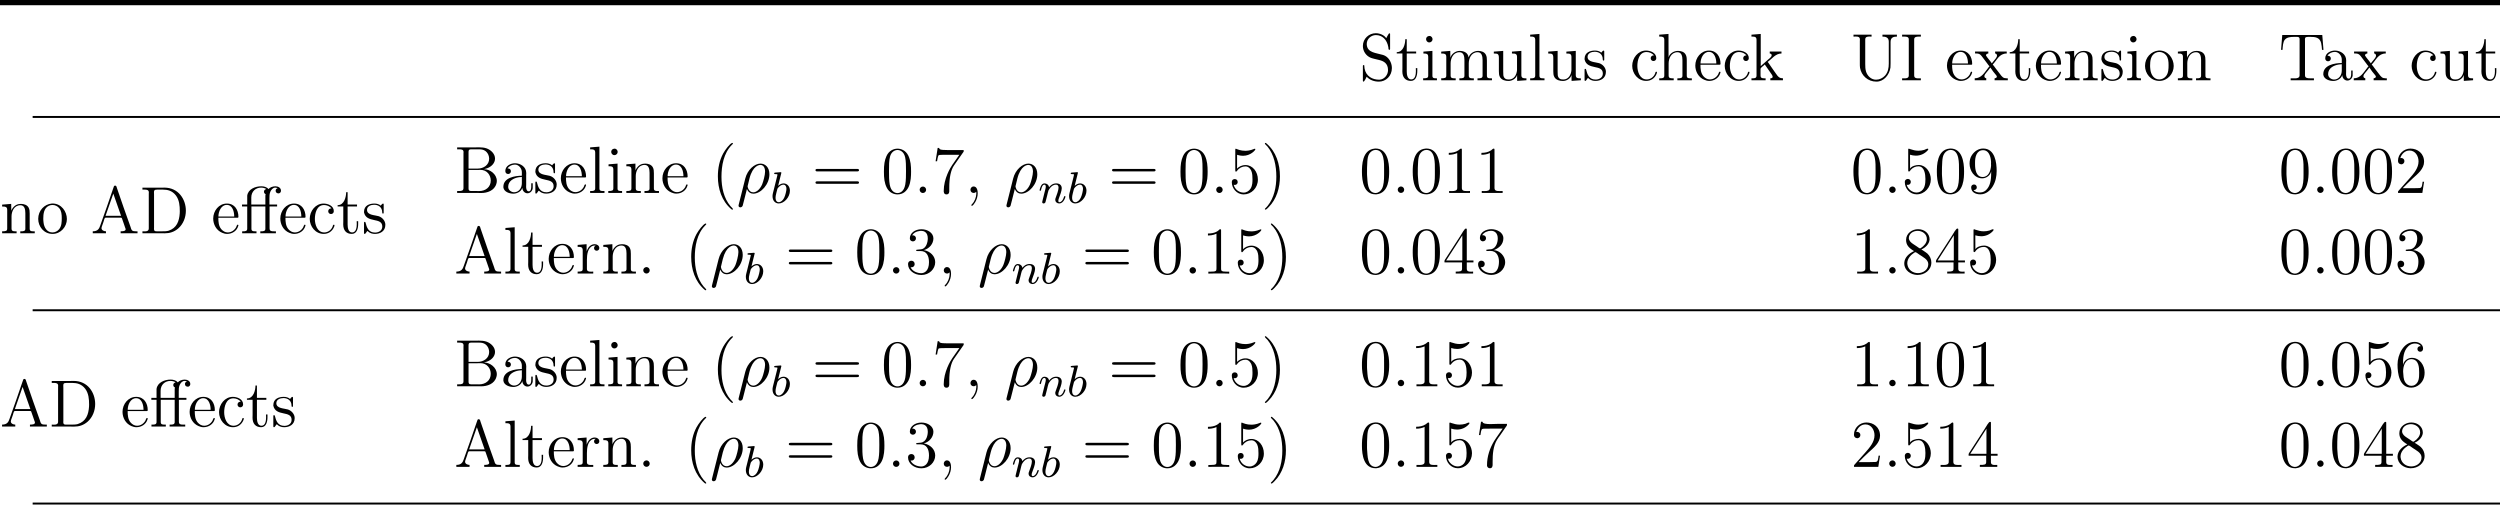
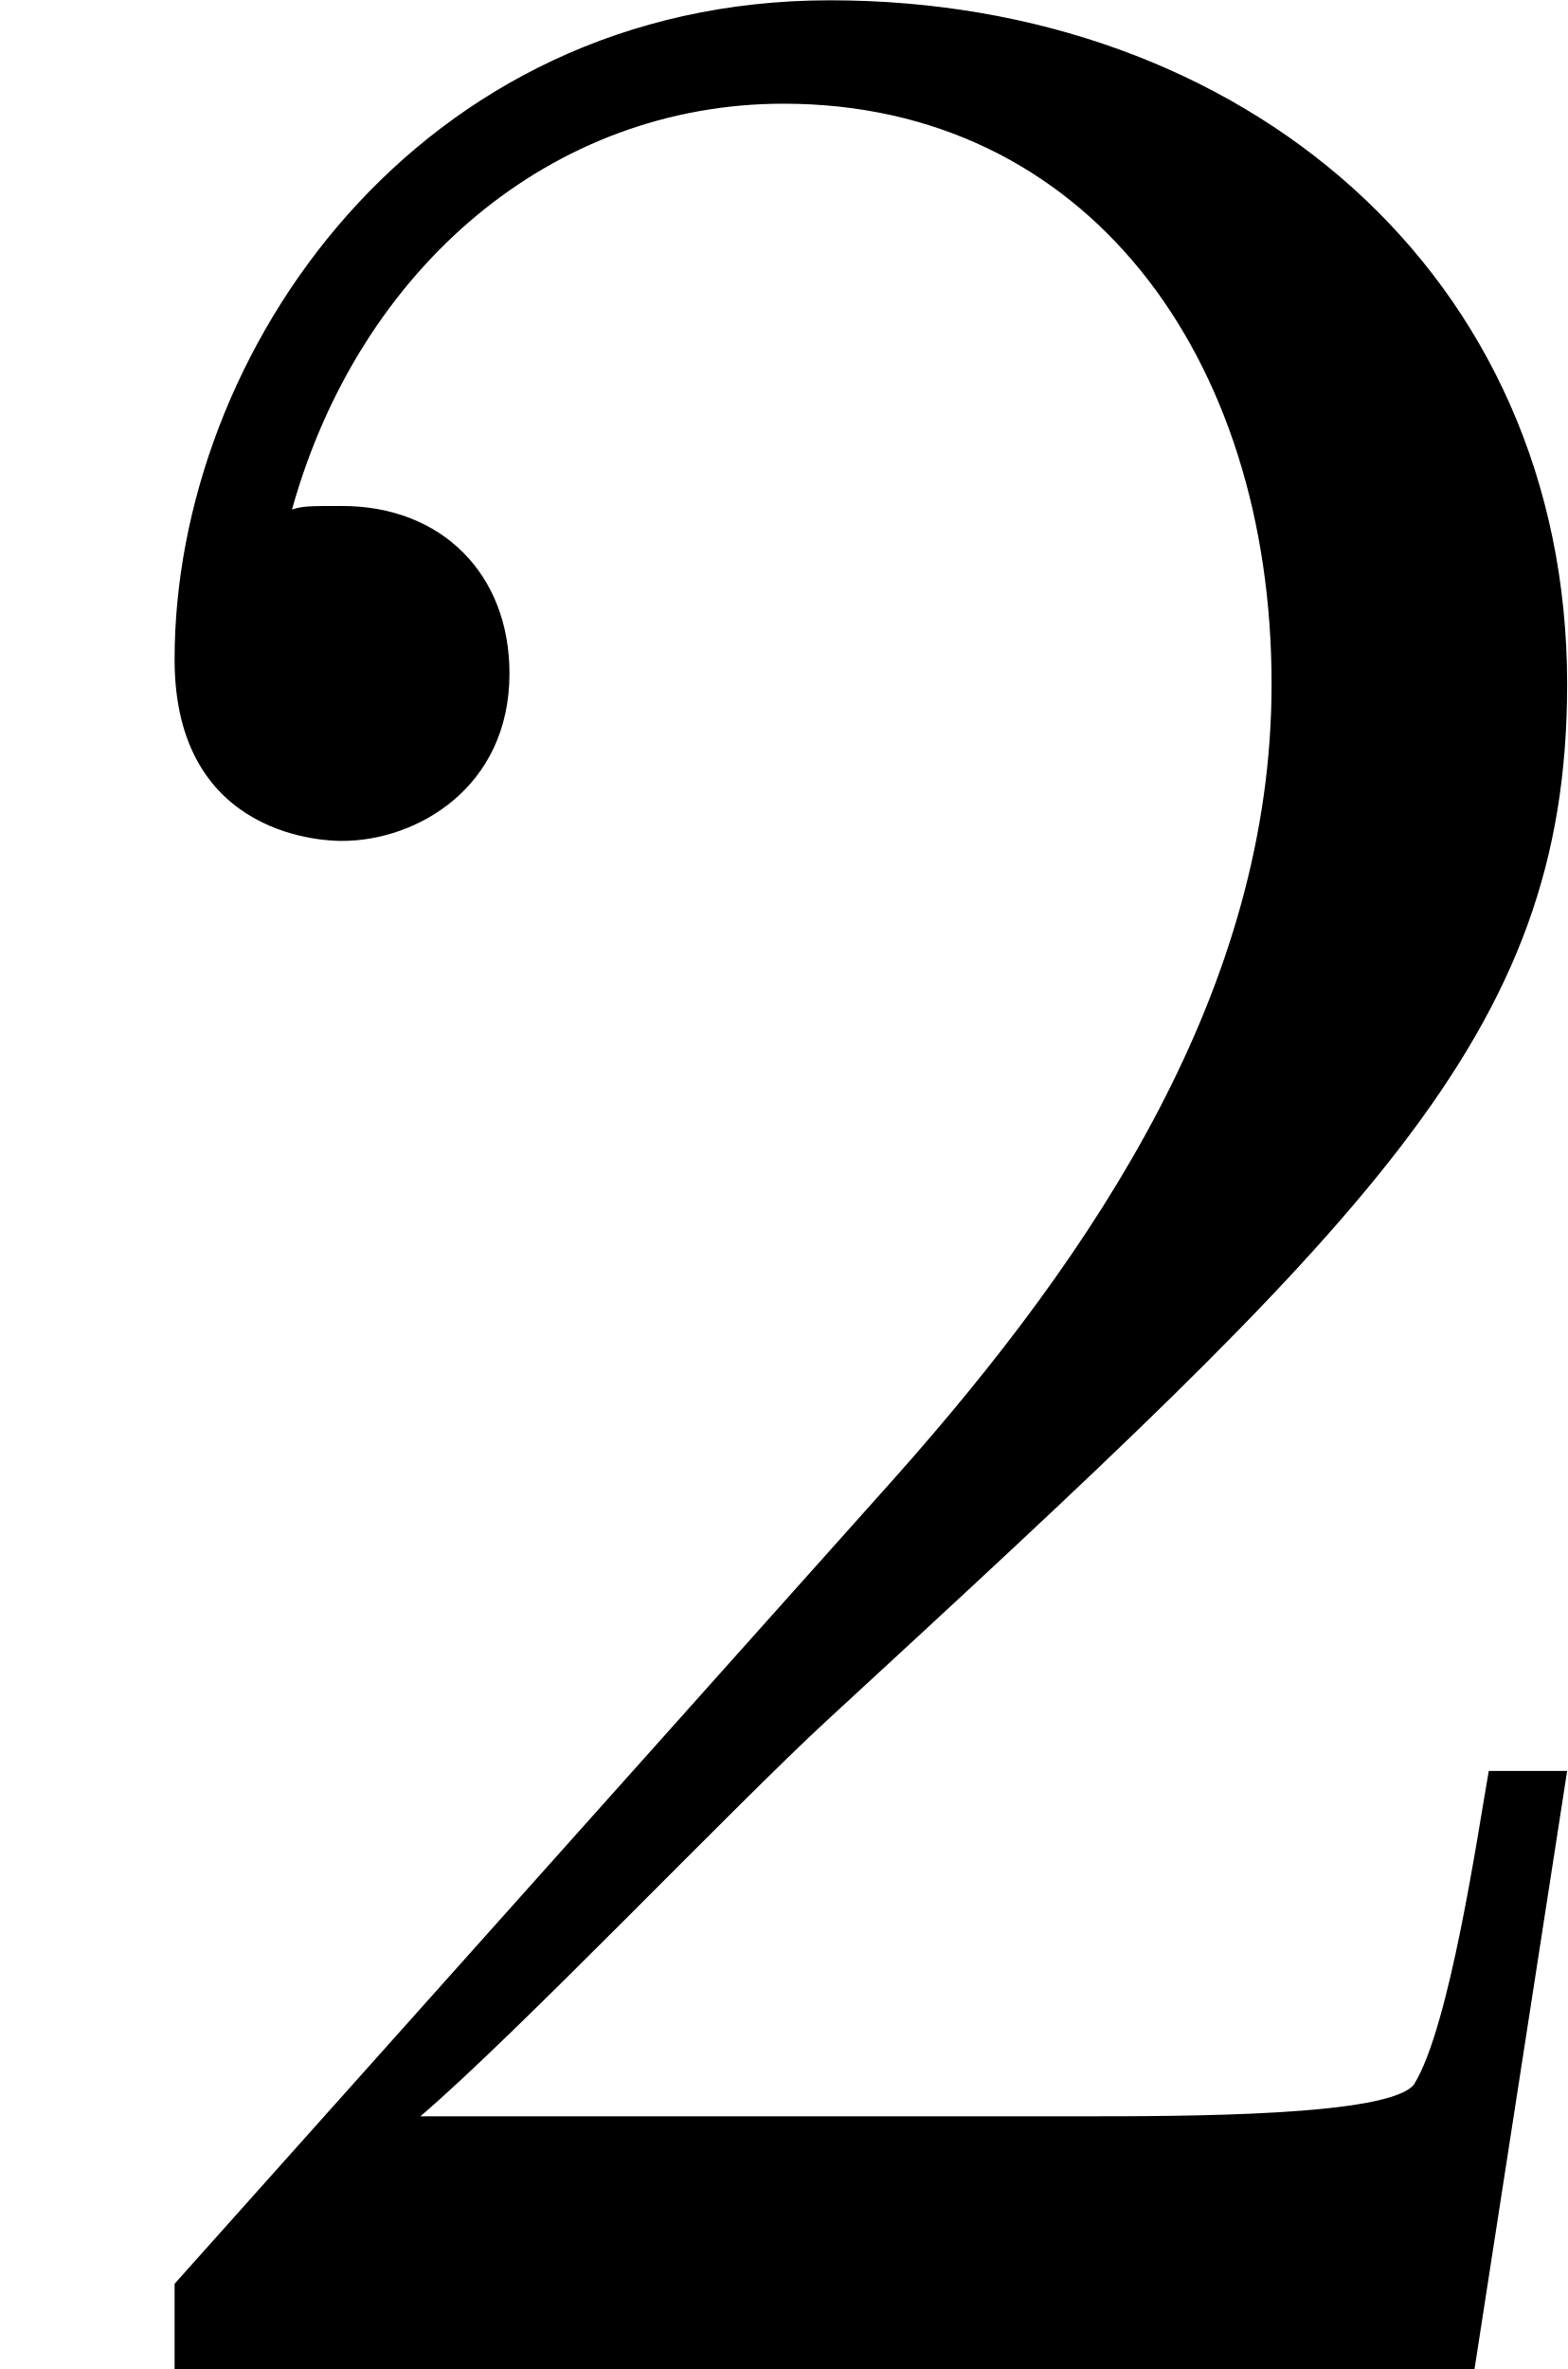
- <svg xmlns="http://www.w3.org/2000/svg" xmlns:xlink="http://www.w3.org/1999/xlink" version="1.1" width="448.086pt" height="90.429pt" viewBox="0 68.892 448.086 90.429">
+ <svg xmlns="http://www.w3.org/2000/svg" xmlns:xlink="http://www.w3.org/1999/xlink" version="1.1" width="5.26pt" height="7.95pt" viewBox="11.703 2.162 5.26 7.95">
  <defs>
-     <path id="g24-48" d="M5.356-3.826C5.356-4.818 5.296-5.786 4.866-6.695C4.376-7.687 3.515-7.95 2.929-7.95C2.236-7.95 1.387-7.603 .944-6.611C.61-5.858 .49-5.117 .49-3.826C.49-2.666 .574-1.793 1.004-.944C1.47-.036 2.295 .251 2.917 .251C3.957 .251 4.555-.371 4.902-1.064C5.332-1.961 5.356-3.132 5.356-3.826ZM2.917 .012C2.534 .012 1.757-.203 1.53-1.506C1.399-2.224 1.399-3.132 1.399-3.969C1.399-4.949 1.399-5.834 1.59-6.539C1.793-7.34 2.403-7.711 2.917-7.711C3.371-7.711 4.065-7.436 4.292-6.408C4.447-5.727 4.447-4.782 4.447-3.969C4.447-3.168 4.447-2.26 4.316-1.53C4.089-.215 3.335 .012 2.917 .012Z" />
-     <path id="g24-49" d="M3.443-7.663C3.443-7.938 3.443-7.95 3.204-7.95C2.917-7.627 2.319-7.185 1.088-7.185V-6.838C1.363-6.838 1.961-6.838 2.618-7.149V-.921C2.618-.49 2.582-.347 1.53-.347H1.16V0C1.482-.024 2.642-.024 3.037-.024S4.579-.024 4.902 0V-.347H4.531C3.479-.347 3.443-.49 3.443-.921V-7.663Z" />
-     <path id="g24-51" d="M2.2-4.292C1.997-4.28 1.949-4.268 1.949-4.16C1.949-4.041 2.008-4.041 2.224-4.041H2.774C3.79-4.041 4.244-3.204 4.244-2.056C4.244-.49 3.431-.072 2.845-.072C2.271-.072 1.291-.347 .944-1.136C1.327-1.076 1.674-1.291 1.674-1.722C1.674-2.068 1.423-2.307 1.088-2.307C.801-2.307 .49-2.14 .49-1.686C.49-.622 1.554 .251 2.881 .251C4.304 .251 5.356-.837 5.356-2.044C5.356-3.144 4.471-4.005 3.324-4.208C4.364-4.507 5.033-5.38 5.033-6.312C5.033-7.257 4.053-7.95 2.893-7.95C1.698-7.95 .813-7.221 .813-6.348C.813-5.87 1.184-5.774 1.363-5.774C1.614-5.774 1.901-5.954 1.901-6.312C1.901-6.695 1.614-6.862 1.351-6.862C1.279-6.862 1.255-6.862 1.219-6.85C1.674-7.663 2.798-7.663 2.857-7.663C3.252-7.663 4.029-7.484 4.029-6.312C4.029-6.085 3.993-5.416 3.646-4.902C3.288-4.376 2.881-4.34 2.558-4.328L2.2-4.292Z" />
-     <path id="g24-53" d="M1.53-6.85C2.044-6.683 2.463-6.671 2.594-6.671C3.945-6.671 4.806-7.663 4.806-7.831C4.806-7.878 4.782-7.938 4.71-7.938C4.686-7.938 4.663-7.938 4.555-7.89C3.885-7.603 3.312-7.568 3.001-7.568C2.212-7.568 1.65-7.807 1.423-7.902C1.339-7.938 1.315-7.938 1.303-7.938C1.207-7.938 1.207-7.867 1.207-7.675V-4.125C1.207-3.909 1.207-3.838 1.351-3.838C1.411-3.838 1.423-3.85 1.542-3.993C1.877-4.483 2.439-4.77 3.037-4.77C3.67-4.77 3.981-4.184 4.077-3.981C4.28-3.515 4.292-2.929 4.292-2.475S4.292-1.339 3.957-.801C3.694-.371 3.228-.072 2.702-.072C1.913-.072 1.136-.61 .921-1.482C.98-1.459 1.052-1.447 1.112-1.447C1.315-1.447 1.638-1.566 1.638-1.973C1.638-2.307 1.411-2.499 1.112-2.499C.897-2.499 .586-2.391 .586-1.925C.586-.909 1.399 .251 2.726 .251C4.077 .251 5.26-.885 5.26-2.403C5.26-3.826 4.304-5.009 3.049-5.009C2.367-5.009 1.841-4.71 1.53-4.376V-6.85Z" />
-     <path id="g24-55" d="M5.679-7.424V-7.699H2.798C1.351-7.699 1.327-7.855 1.279-8.082H1.016L.646-5.691H.909C.944-5.906 1.052-6.647 1.207-6.779C1.303-6.85 2.2-6.85 2.367-6.85H4.902L3.634-5.033C3.312-4.567 2.104-2.606 2.104-.359C2.104-.227 2.104 .251 2.594 .251C3.096 .251 3.096-.215 3.096-.371V-.968C3.096-2.75 3.383-4.136 3.945-4.937L5.679-7.424Z" />
-     <path id="g24-61" d="M8.07-3.873C8.237-3.873 8.452-3.873 8.452-4.089C8.452-4.316 8.249-4.316 8.07-4.316H1.028C.861-4.316 .646-4.316 .646-4.101C.646-3.873 .849-3.873 1.028-3.873H8.07ZM8.07-1.65C8.237-1.65 8.452-1.65 8.452-1.865C8.452-2.092 8.249-2.092 8.07-2.092H1.028C.861-2.092 .646-2.092 .646-1.877C.646-1.65 .849-1.65 1.028-1.65H8.07Z" />
-     <path id="g14-98" d="M1.945-5.292C1.953-5.308 1.977-5.412 1.977-5.42C1.977-5.46 1.945-5.531 1.849-5.531C1.817-5.531 1.57-5.507 1.387-5.491L.94-5.46C.765-5.444 .685-5.436 .685-5.292C.685-5.181 .797-5.181 .893-5.181C1.275-5.181 1.275-5.133 1.275-5.061C1.275-5.013 1.196-4.694 1.148-4.511L.454-1.737C.391-1.467 .391-1.347 .391-1.211C.391-.391 .893 .08 1.506 .08C2.487 .08 3.507-1.052 3.507-2.208C3.507-2.997 2.997-3.515 2.359-3.515C1.913-3.515 1.57-3.228 1.395-3.076L1.945-5.292ZM1.506-.143C1.219-.143 .933-.367 .933-.948C.933-1.164 .964-1.363 1.06-1.745C1.116-1.977 1.172-2.2 1.235-2.431C1.275-2.574 1.275-2.59 1.371-2.71C1.642-3.045 2-3.292 2.335-3.292C2.734-3.292 2.885-2.901 2.885-2.542C2.885-2.248 2.71-1.395 2.471-.925C2.264-.494 1.881-.143 1.506-.143Z" />
-     <path id="g14-110" d="M1.594-1.307C1.618-1.427 1.698-1.73 1.722-1.849C1.833-2.279 1.833-2.287 2.016-2.55C2.279-2.941 2.654-3.292 3.188-3.292C3.475-3.292 3.642-3.124 3.642-2.75C3.642-2.311 3.308-1.403 3.156-1.012C3.053-.749 3.053-.701 3.053-.598C3.053-.143 3.427 .08 3.77 .08C4.551 .08 4.878-1.036 4.878-1.14C4.878-1.219 4.814-1.243 4.758-1.243C4.663-1.243 4.647-1.188 4.623-1.108C4.431-.454 4.097-.143 3.794-.143C3.666-.143 3.602-.223 3.602-.406S3.666-.765 3.746-.964C3.866-1.267 4.216-2.184 4.216-2.63C4.216-3.228 3.802-3.515 3.228-3.515C2.582-3.515 2.168-3.124 1.937-2.821C1.881-3.26 1.53-3.515 1.124-3.515C.837-3.515 .638-3.332 .51-3.084C.319-2.71 .239-2.311 .239-2.295C.239-2.224 .295-2.192 .359-2.192C.462-2.192 .47-2.224 .526-2.431C.622-2.821 .765-3.292 1.1-3.292C1.307-3.292 1.355-3.092 1.355-2.917C1.355-2.774 1.315-2.622 1.251-2.359C1.235-2.295 1.116-1.825 1.084-1.714L.789-.518C.757-.399 .709-.199 .709-.167C.709 .016 .861 .08 .964 .08C1.108 .08 1.227-.016 1.283-.112C1.307-.159 1.371-.43 1.411-.598L1.594-1.307Z" />
-     <path id="g15-26" d="M.371 2.068C.359 2.128 .335 2.2 .335 2.271C.335 2.451 .478 2.57 .658 2.57S1.004 2.451 1.076 2.283C1.124 2.176 1.459 .741 1.841-.729C2.08-.132 2.523 .12 2.989 .12C4.34 .12 5.87-1.554 5.87-3.359C5.87-4.639 5.093-5.272 4.268-5.272C3.216-5.272 1.937-4.184 1.542-2.594L.371 2.068ZM2.977-.12C2.164-.12 1.961-1.064 1.961-1.207C1.961-1.279 2.26-2.415 2.295-2.594C2.905-4.973 4.077-5.033 4.256-5.033C4.794-5.033 5.093-4.543 5.093-3.838C5.093-3.228 4.77-2.044 4.567-1.542C4.208-.717 3.587-.12 2.977-.12Z" />
-     <path id="g15-58" d="M2.2-.574C2.2-.921 1.913-1.16 1.626-1.16C1.279-1.16 1.04-.873 1.04-.586C1.04-.239 1.327 0 1.614 0C1.961 0 2.2-.287 2.2-.574Z" />
-     <path id="g23-27" d="M1.243-5.153H.311V-4.806H1.243V-.813C1.243-.395 .897-.359 .538-.359H.335V-.012H2.905V-.359H2.63C2.295-.359 1.997-.395 1.997-.813V-4.806H4.495V-.813C4.495-.395 4.148-.359 3.79-.359H3.587V-.012H6.384V-.359H6.013C5.535-.359 5.248-.395 5.248-.909V-4.806H6.599V-5.153H5.224V-6.288C5.224-6.683 5.224-7.066 5.38-7.436C5.535-7.795 5.834-8.177 6.253-8.189C6.408-8.189 6.551-8.153 6.695-8.094V-8.082C6.456-8.022 6.336-7.843 6.336-7.639C6.336-7.317 6.551-7.149 6.91-7.149C7.185-7.221 7.293-7.424 7.293-7.639C7.293-8.201 6.719-8.428 6.288-8.428C5.798-8.428 5.284-8.213 5.057-7.926C4.734-8.309 4.244-8.428 3.754-8.428C2.726-8.428 1.399-7.938 1.243-6.743V-5.153ZM4.543-7.018C4.495-6.874 4.495-6.719 4.495-6.575V-5.153H1.973V-6.42C1.973-7.52 2.774-8.189 3.73-8.189C4.065-8.189 4.364-8.106 4.663-7.95C4.435-7.855 4.244-7.735 4.244-7.46C4.244-7.269 4.352-7.089 4.543-7.018Z" />
-     <path id="g23-40" d="M3.718-8.966C3.3-8.811 2.511-7.771 2.14-7.101C1.459-5.846 1.184-4.411 1.184-2.989C1.184-.789 1.853 1.411 3.587 2.893C3.646 2.929 3.718 2.989 3.79 2.989C3.85 2.989 3.885 2.929 3.885 2.893C3.885 2.762 3.551 2.499 3.431 2.343C2.236 .921 1.829-1.04 1.829-2.893C1.829-4.89 2.212-7.149 3.706-8.644C3.778-8.715 3.885-8.799 3.885-8.883C3.885-8.942 3.826-8.978 3.766-8.978C3.742-8.978 3.73-8.978 3.718-8.966Z" />
-     <path id="g23-41" d="M.705-8.966C.669-8.954 .658-8.931 .658-8.895C.658-8.739 .968-8.512 1.1-8.357C2.331-6.862 2.714-4.842 2.714-2.917C2.714-1.112 2.331 .837 1.172 2.283L.885 2.606C.801 2.69 .658 2.786 .658 2.893C.658 2.941 .705 2.977 .765 2.977H.801C.944 2.953 1.16 2.714 1.315 2.558C2.774 1.1 3.359-.956 3.359-2.977C3.359-5.177 2.69-7.4 .944-8.883C.897-8.931 .837-8.978 .765-8.978C.741-8.978 .729-8.978 .705-8.966Z" />
-     <path id="g23-44" d="M2.08-.215C2.092-.096 2.092 .024 2.092 .143C2.056 .813 1.793 1.518 1.315 1.997C1.267 2.044 1.196 2.116 1.196 2.188V2.212C1.219 2.271 1.267 2.295 1.303 2.295C1.47 2.295 1.757 1.877 1.889 1.65C2.164 1.184 2.343 .61 2.343 .048C2.343-.406 2.224-1.172 1.614-1.172C1.255-1.172 1.04-.873 1.04-.574C1.04-.239 1.303-.012 1.614-.012C1.805-.012 1.961-.096 2.08-.215Z" />
-     <path id="g23-46" d="M1.53-1.16C1.279-1.112 1.04-.897 1.04-.598C1.04-.287 1.303-.012 1.614-.012S2.2-.251 2.2-.586C2.2-.897 1.937-1.172 1.626-1.172C1.59-1.172 1.566-1.16 1.53-1.16Z" />
-     <path id="g23-48" d="M2.762-7.962C.49-7.747 .478-4.914 .478-3.766C.478-2.128 .813 .239 2.917 .239H3.061C5.332 .024 5.356-2.75 5.356-3.921C5.356-5.547 5.009-7.974 2.929-7.974C2.869-7.974 2.821-7.962 2.762-7.962ZM1.399-3.12C1.387-3.216 1.387-3.324 1.387-3.419C1.387-4.16 1.387-4.926 1.447-5.667C1.482-6.145 1.542-6.671 1.817-7.077C2.068-7.46 2.487-7.723 2.929-7.723C4.555-7.723 4.447-5.248 4.447-4.125V-3.24C4.447-2.355 4.4-1.411 4.077-.789C3.862-.359 3.419 0 2.917 0H2.845C1.411-.12 1.506-2.032 1.399-3.12Z" />
-     <path id="g23-49" d="M1.088-7.197V-6.85C1.626-6.85 2.08-6.934 2.606-7.161V-.885C2.606-.418 2.14-.347 1.674-.347C1.482-.347 1.303-.359 1.148-.359V-.012H4.89V-.359C4.746-.359 4.555-.347 4.376-.347C3.778-.347 3.431-.406 3.431-.921V-7.783C3.431-7.855 3.407-7.962 3.288-7.962C3.12-7.962 2.977-7.735 2.821-7.651C2.307-7.305 1.698-7.197 1.088-7.197Z" />
-     <path id="g23-50" d="M.98-6.253C1.219-6.994 1.805-7.615 2.63-7.615C3.694-7.615 4.256-6.611 4.256-5.667C4.256-4.447 3.383-3.467 2.63-2.606L1.769-1.638C1.518-1.363 1.267-1.076 1.016-.789L.741-.478C.669-.383 .574-.335 .574-.179C.574-.12 .586-.06 .586-.012H4.937L5.248-2.02H4.985C4.89-1.459 4.926-.885 4.411-.885C4.077-.885 3.73-.861 3.395-.861H1.411C2.032-1.482 2.63-2.092 3.276-2.678C4.113-3.431 5.248-4.34 5.248-5.595C5.248-7.101 4.089-7.962 2.798-7.962C1.626-7.962 .574-7.006 .574-5.798C.574-5.464 .693-5.212 1.124-5.141C1.518-5.141 1.722-5.416 1.722-5.715C1.722-5.99 1.554-6.217 1.219-6.276C1.136-6.276 1.064-6.276 .98-6.253Z" />
-     <path id="g23-51" d="M1.219-6.874C1.518-7.388 2.188-7.675 2.798-7.675C3.503-7.675 4.017-7.221 4.017-6.288C4.017-5.571 3.718-4.627 2.965-4.4C2.738-4.316 2.463-4.376 2.248-4.304H2.2C2.092-4.304 1.949-4.304 1.949-4.184C1.949-4.077 2.032-4.053 2.14-4.053H2.271C2.415-4.053 2.57-4.065 2.714-4.065C3.838-4.065 4.232-3.061 4.232-2.176C4.232-1.411 4.053-.084 2.857-.084C2.092-.084 1.375-.418 .944-1.136H1.052C1.423-1.136 1.686-1.363 1.686-1.733C1.686-2.092 1.411-2.319 1.052-2.319H1.004C.693-2.283 .49-2.02 .49-1.722C.49-.478 1.722 .239 2.857 .239C4.148 .239 5.344-.717 5.344-2.068C5.344-3.12 4.4-4.125 3.312-4.208C4.328-4.603 5.021-5.296 5.021-6.336C5.021-7.448 3.766-7.962 2.857-7.962C1.961-7.962 .813-7.46 .813-6.384C.813-6.121 .944-5.846 1.279-5.786H1.363C1.674-5.786 1.913-6.025 1.913-6.336C1.913-6.635 1.698-6.886 1.351-6.886C1.303-6.886 1.267-6.886 1.219-6.874Z" />
-     <path id="g23-52" d="M.323-2.008H3.467V-.873C3.467-.383 3.132-.359 2.331-.359V-.012H5.452V-.359C5.308-.359 5.165-.347 5.033-.347C4.639-.347 4.316-.406 4.316-.873V-2.008H5.511V-2.355H4.316V-7.926C4.316-8.034 4.256-8.082 4.16-8.082C3.909-8.082 3.455-7.209 3.18-6.779C2.319-5.44 1.435-4.113 .586-2.774L.43-2.534C.359-2.427 .311-2.343 .311-2.212C.311-2.14 .323-2.068 .323-2.008ZM.622-2.355L3.515-6.85V-2.355H.622Z" />
-     <path id="g23-53" d="M.921-1.482C.992-1.47 1.052-1.459 1.124-1.459C1.435-1.459 1.662-1.686 1.662-1.997C1.662-2.295 1.423-2.523 1.136-2.523C.861-2.523 .598-2.331 .586-2.032V-1.961C.586-.813 1.494 .239 2.714 .239C4.148 .239 5.248-1.016 5.248-2.451C5.248-3.646 4.459-4.937 3.18-5.021H3.061C2.534-5.021 1.805-4.818 1.53-4.376L1.518-6.862C1.865-6.755 2.224-6.695 2.57-6.695C3.347-6.695 4.089-6.994 4.674-7.627C4.722-7.699 4.794-7.759 4.794-7.843V-7.867C4.782-7.926 4.734-7.95 4.686-7.95C4.507-7.95 4.244-7.783 4.053-7.723C3.718-7.627 3.359-7.58 3.013-7.58C2.475-7.58 2.02-7.711 1.506-7.878C1.447-7.902 1.387-7.938 1.327-7.95H1.303C1.243-7.95 1.207-7.902 1.196-7.843V-4.041C1.196-3.945 1.219-3.85 1.339-3.85C1.494-3.85 1.566-4.077 1.662-4.172C2.008-4.555 2.499-4.782 3.013-4.782H3.084C4.101-4.734 4.28-3.383 4.28-2.499C4.28-1.674 4.196-.634 3.288-.215C3.084-.12 2.881-.084 2.678-.084C1.889-.084 1.112-.717 .921-1.482Z" />
-     <path id="g23-54" d="M1.482-3.873H1.47C1.47-5.033 1.518-6.348 2.439-7.197C2.762-7.508 3.18-7.675 3.61-7.675C3.993-7.675 4.447-7.544 4.663-7.185C4.627-7.197 4.591-7.197 4.555-7.197C4.268-7.197 4.053-6.982 4.053-6.695C4.053-6.42 4.256-6.193 4.543-6.193S5.069-6.396 5.069-6.755C5.069-7.58 4.28-7.962 3.563-7.962C1.554-7.962 .49-5.655 .49-3.909C.49-2.283 .813 .239 2.965 .239C4.041 .239 4.997-.622 5.248-1.638C5.32-1.913 5.344-2.2 5.344-2.487C5.344-3.718 4.495-5.105 3.061-5.105C2.427-5.105 1.674-4.686 1.482-3.873ZM1.494-2.594V-2.726C1.494-3.575 1.853-4.866 2.989-4.866H3.061C4.316-4.758 4.364-3.347 4.364-2.534V-2.331C4.364-1.59 4.34-.741 3.634-.275C3.431-.143 3.204-.084 2.965-.084C2.499-.084 2.14-.335 1.877-.717C1.518-1.279 1.554-1.961 1.494-2.594Z" />
-     <path id="g23-55" d="M1.016-8.094L.646-5.703H.909C.968-6.061 1.028-6.647 1.207-6.779C1.279-6.838 1.459-6.85 1.638-6.85H2.116C2.283-6.862 2.463-6.862 2.63-6.862H4.89C4.639-6.528 4.411-6.181 4.172-5.834C3.897-5.44 3.61-5.045 3.359-4.627C2.582-3.335 2.092-1.853 2.092-.335V-.203C2.128 .048 2.343 .239 2.594 .239H2.618C3.025 .239 3.096-.12 3.096-.395V-.944C3.096-2.26 3.192-3.754 3.909-4.902C4.077-5.177 4.268-5.428 4.459-5.691L5.487-7.185C5.583-7.317 5.667-7.388 5.667-7.568V-7.711H3.981C3.67-7.711 3.18-7.675 2.702-7.675C1.985-7.675 1.303-7.747 1.279-8.094H1.016Z" />
-     <path id="g23-56" d="M2.236-4.041V-4.029C1.387-3.646 .55-2.941 .49-1.937V-1.817C.49-.55 1.674 .203 2.786 .239H2.893C4.101 .239 5.344-.598 5.344-1.997C5.344-2.582 5.081-3.156 4.663-3.563C4.483-3.73 4.28-3.85 4.077-3.993C3.909-4.101 3.742-4.232 3.563-4.316V-4.34C4.244-4.615 4.949-5.284 5.021-6.061V-6.169C5.021-7.089 4.22-7.962 2.953-7.962C1.937-7.962 .813-7.245 .813-6.037C.813-5.141 1.291-4.603 2.236-4.041ZM1.04-1.698C1.04-1.745 1.028-1.805 1.028-1.853C1.028-2.69 1.65-3.347 2.307-3.766C2.355-3.79 2.427-3.838 2.487-3.838C2.63-3.838 2.977-3.551 3.192-3.407C3.778-3.001 4.794-2.546 4.794-1.698C4.794-.669 3.85-.084 2.941-.084S1.16-.669 1.04-1.698ZM1.303-6.324C1.303-7.197 2.104-7.663 2.893-7.663C3.658-7.663 4.543-7.149 4.543-6.181C4.543-5.499 3.993-4.937 3.479-4.591C3.431-4.567 3.383-4.519 3.324-4.519H3.312C3.192-4.519 2.905-4.758 2.726-4.878L2.128-5.272C1.733-5.523 1.363-5.834 1.303-6.324Z" />
-     <path id="g23-57" d="M4.352-3.862H4.364C4.364-2.809 4.34-1.578 3.646-.741C3.324-.323 2.905-.096 2.367-.096C1.937-.096 1.482-.179 1.196-.526C1.47-.526 1.781-.646 1.781-1.016C1.781-1.267 1.614-1.53 1.291-1.53C1.028-1.53 .789-1.351 .777-1.064V-1.016C.777-.155 1.542 .239 2.427 .239C3.395 .239 4.172-.406 4.639-1.184C5.153-2.02 5.344-2.989 5.344-3.957C5.344-5.428 5.057-7.974 2.929-7.974C2.08-7.974 1.387-7.496 .921-6.814C.598-6.348 .49-5.822 .49-5.26C.49-4.041 1.315-2.63 2.762-2.63C3.467-2.63 4.196-3.132 4.352-3.862ZM4.328-5.308C4.328-5.189 4.34-5.081 4.34-4.973V-4.89C4.28-4.041 3.933-2.869 2.833-2.869C1.65-2.869 1.47-4.22 1.47-5.141V-5.547C1.47-6.36 1.698-7.675 2.917-7.675C4.125-7.675 4.34-6.109 4.34-5.44C4.34-5.392 4.328-5.356 4.328-5.308Z" />
-     <path id="g23-65" d="M.371-.359V-.012H2.738V-.359C2.415-.359 1.937-.526 1.937-.933C1.937-1.076 2.008-1.219 2.056-1.375C2.128-1.602 2.212-1.829 2.295-2.056C2.403-2.355 2.451-2.798 2.666-2.798H5.44C5.595-2.798 5.607-2.666 5.643-2.558L5.894-1.841C5.99-1.566 6.085-1.279 6.181-1.004C6.217-.921 6.265-.813 6.265-.717C6.265-.371 5.691-.359 5.368-.359V-.012H8.393V-.359H8.118C7.843-.359 7.568-.371 7.412-.526C7.269-.681 7.209-.921 7.149-1.124C6.3-3.431 5.523-5.75 4.722-8.058C4.663-8.273 4.627-8.548 4.376-8.548C4.232-8.548 4.16-8.464 4.136-8.333L4.041-8.07C3.3-5.846 2.499-3.622 1.71-1.399C1.53-.849 1.291-.359 .371-.359ZM2.666-3.144L4.053-7.113L5.44-3.144H2.666Z" />
-     <path id="g23-66" d="M.514-8.177V-7.831H.909C1.303-7.831 1.662-7.783 1.662-7.34C1.662-7.257 1.65-7.185 1.65-7.113V-.885C1.65-.406 1.279-.359 .885-.359H.514V-.012H4.125C4.352-.012 4.591 0 4.83 0C5.87 0 7.221-.406 7.556-1.698C7.603-1.841 7.627-2.008 7.627-2.164C7.627-3.371 6.408-4.268 5.332-4.268C5.511-4.34 5.703-4.364 5.882-4.435C6.635-4.698 7.305-5.344 7.305-6.169C7.305-7.018 6.587-7.699 5.834-7.986C5.38-8.153 4.89-8.189 4.411-8.189C4.184-8.189 3.957-8.177 3.73-8.177H.514ZM2.558-4.136H4.184C4.352-4.136 4.531-4.148 4.698-4.148C5.858-4.148 6.539-3.216 6.539-2.236C6.539-1.076 5.631-.347 4.447-.347C4.268-.347 4.101-.359 3.933-.359H3.013C2.69-.359 2.558-.478 2.558-.801V-4.136ZM2.558-4.376V-7.4C2.558-7.711 2.69-7.831 3.001-7.831H4.483C5.212-7.831 5.774-7.58 6.109-6.85C6.193-6.635 6.253-6.396 6.253-6.157C6.253-5.021 5.248-4.376 4.184-4.376H2.558Z" />
-     <path id="g23-68" d="M.502-8.177V-7.831H.885C1.279-7.831 1.65-7.783 1.65-7.329C1.65-7.245 1.638-7.173 1.638-7.101V-.885C1.638-.418 1.279-.347 .921-.347C.777-.347 .634-.359 .502-.359V-.012H3.754C3.993-.012 4.232 0 4.483 0C5.368 0 6.169-.227 6.922-.873C7.831-1.674 8.285-2.857 8.285-4.053C8.285-6.109 6.946-8.189 4.435-8.189C4.184-8.189 3.933-8.177 3.694-8.177H.502ZM7.185-3.575C7.089-2.188 6.671-.933 5.153-.454C4.794-.359 4.435-.359 4.065-.359H3.049C2.809-.359 2.57-.383 2.57-.765C2.57-.861 2.582-.944 2.582-1.028V-6.958C2.582-7.066 2.57-7.185 2.57-7.305C2.57-7.615 2.57-7.831 3.132-7.831H4.16C4.997-7.831 5.834-7.651 6.504-6.779C7.113-5.966 7.197-4.926 7.197-3.957C7.197-3.826 7.197-3.706 7.185-3.575Z" />
-     <path id="g23-73" d="M.43-8.177V-7.831H.837C1.255-7.831 1.626-7.783 1.626-7.329V-.873C1.626-.418 1.255-.347 .873-.347C.717-.347 .562-.359 .43-.359V-.012H3.79V-.359C3.646-.359 3.503-.347 3.359-.347C2.953-.347 2.594-.406 2.594-.873V-7.329C2.594-7.783 3.001-7.831 3.407-7.831H3.79V-8.177H.43Z" />
-     <path id="g23-83" d="M1.327-.646C1.877-.036 2.69 .239 3.515 .239C4.758 .239 5.846-.753 5.846-2.2C5.846-3.18 5.26-4.244 4.268-4.543C2.941-4.937 1.435-4.926 1.339-6.432V-6.528C1.339-7.412 2.116-8.106 2.977-8.106C4.113-8.106 4.973-7.305 5.212-5.918C5.236-5.774 5.189-5.464 5.392-5.464C5.499-5.464 5.523-5.535 5.523-5.619V-8.321C5.511-8.381 5.475-8.416 5.416-8.428C5.236-8.428 5.021-7.831 4.83-7.544C4.471-8.13 3.634-8.44 2.965-8.44C1.745-8.44 .646-7.484 .646-6.145C.646-5.224 1.219-4.364 2.08-4.029C2.283-3.945 2.487-3.909 2.69-3.85L3.539-3.646C4.34-3.455 5.153-3.072 5.153-1.817C5.153-.98 4.507-.179 3.658-.108H3.551C2.355-.108 1.184-.729 .944-2.128C.933-2.248 .921-2.355 .909-2.475V-2.63C.897-2.69 .837-2.726 .777-2.726C.658-2.726 .646-2.654 .646-2.57V.06C.646 .12 .658 .239 .753 .239C.933 .239 1.291-.574 1.327-.646Z" />
-     <path id="g23-84" d="M.634-8.118L.418-5.452H.681C.729-6.049 .753-6.898 1.1-7.281C1.47-7.735 2.164-7.783 2.714-7.783H3.252C3.491-7.783 3.742-7.759 3.742-7.364V-.909C3.742-.418 3.3-.347 2.881-.347C2.75-.347 2.606-.359 2.499-.359H2.14V-.012H6.312V-.359H5.595C5.141-.359 4.71-.406 4.71-.897V-7.161C4.71-7.233 4.698-7.305 4.698-7.376C4.698-7.723 4.914-7.783 5.308-7.783H5.691C6.504-7.783 7.352-7.711 7.603-6.683C7.699-6.276 7.723-5.858 7.759-5.452H8.022L7.807-8.118H.634Z" />
-     <path id="g23-85" d="M.49-8.177V-7.831C.634-7.831 .777-7.843 .909-7.843C1.303-7.843 1.638-7.783 1.638-7.305C1.638-7.209 1.626-7.101 1.626-7.018V-2.965C1.626-2.726 1.626-2.475 1.662-2.236C1.901-.849 3.061 .239 4.603 .239C5.942 .239 6.922-.992 7.113-2.271C7.137-2.534 7.137-2.786 7.137-3.049V-6.886C7.137-7.723 7.723-7.831 8.273-7.831V-8.177H5.679V-7.831C6.205-7.831 6.814-7.723 6.814-6.934V-3.001C6.814-2.212 6.683-1.459 6.145-.849C5.738-.395 5.153-.108 4.531-.108C3.67-.108 2.989-.765 2.738-1.566C2.606-2.008 2.594-2.451 2.594-2.905V-7.317C2.594-7.783 2.965-7.843 3.347-7.843C3.479-7.843 3.61-7.831 3.73-7.831V-8.177H.49Z" />
-     <path id="g23-97" d="M1.255-4.4C1.542-4.854 2.068-5.093 2.594-5.093C3.276-5.093 3.826-4.4 3.826-3.742V-3.096C2.618-3.096 .514-2.762 .514-1.124V-1.004C.622-.191 1.614 .12 2.319 .12C2.941 .12 3.718-.263 3.897-.921H3.909C3.945-.359 4.352 .048 4.83 .048C5.332 .048 5.727-.383 5.774-.873V-1.745H5.511V-1.16C5.511-.813 5.452-.299 5.057-.299C4.674-.299 4.591-.813 4.591-1.112C4.591-1.243 4.603-1.375 4.603-1.506V-3.168C4.603-3.3 4.615-3.443 4.615-3.575C4.615-4.698 3.575-5.332 2.594-5.332C1.829-5.332 .861-4.878 .861-3.945C.861-3.599 1.088-3.407 1.375-3.407S1.865-3.634 1.865-3.909C1.865-4.208 1.638-4.4 1.351-4.4H1.255ZM3.826-2.881V-1.745C3.826-.897 3.288-.132 2.439-.132C1.985-.132 1.375-.49 1.375-1.1C1.375-2.152 2.331-2.69 3.324-2.833C3.491-2.857 3.658-2.845 3.826-2.881Z" />
-     <path id="g23-99" d="M4.316-4.447C4.28-4.447 4.256-4.459 4.22-4.459C3.945-4.459 3.73-4.232 3.73-3.957C3.73-3.658 3.957-3.455 4.22-3.455C4.495-3.455 4.734-3.646 4.734-3.969C4.734-4.949 3.658-5.332 2.893-5.332C1.447-5.332 .418-3.981 .418-2.594C.418-1.219 1.447 .108 2.929 .108C3.73 .108 4.435-.323 4.782-1.148C4.806-1.219 4.854-1.327 4.854-1.423V-1.47C4.842-1.518 4.794-1.542 4.746-1.542C4.567-1.542 4.567-1.363 4.531-1.243C4.304-.61 3.694-.155 3.025-.155C1.757-.155 1.339-1.578 1.339-2.57C1.339-3.551 1.65-5.069 2.989-5.069C3.467-5.069 4.029-4.854 4.316-4.447Z" />
-     <path id="g23-101" d="M1.267-2.786H4.686C4.806-2.786 4.866-2.833 4.866-2.953C4.866-4.184 4.208-5.332 2.798-5.332C1.363-5.332 .347-4.029 .347-2.642C.347-1.59 .909-.526 1.949-.096C2.224 .024 2.523 .108 2.821 .108H2.857C3.73 .108 4.579-.418 4.83-1.303C4.842-1.339 4.866-1.387 4.866-1.435C4.866-1.494 4.794-1.554 4.734-1.554C4.591-1.554 4.531-1.231 4.447-1.076C4.148-.538 3.587-.155 2.941-.155C2.487-.155 2.08-.406 1.793-.741C1.315-1.315 1.267-2.068 1.267-2.786ZM1.279-3.013C1.279-3.921 1.781-5.093 2.774-5.093C3.826-5.093 4.113-3.862 4.113-3.013H1.279Z" />
-     <path id="g23-104" d="M.383-8.177V-7.831H.598C.98-7.831 1.291-7.783 1.291-7.233V-.849C1.291-.406 .98-.359 .646-.359H.383V-.012H2.977V-.359H2.702C2.355-.359 2.068-.406 2.068-.849V-3.037C2.068-3.862 2.487-5.033 3.658-5.033C4.388-5.033 4.543-4.328 4.543-3.622V-.813C4.543-.395 4.196-.359 3.838-.359H3.634V-.012H6.229V-.359H5.954C5.631-.359 5.32-.371 5.32-.825V-3.539C5.32-3.921 5.308-4.304 5.105-4.639C4.83-5.117 4.268-5.272 3.742-5.272C3.013-5.272 2.271-4.83 2.056-4.125L2.044-8.309L.383-8.177Z" />
-     <path id="g23-105" d="M.442-5.141V-4.794H.634C1.016-4.794 1.303-4.734 1.303-4.196V-.861C1.303-.418 1.076-.359 .395-.359V-.012H2.869V-.359H2.702C2.355-.359 2.056-.383 2.056-.789V-5.272L.442-5.141ZM1.411-7.938C1.088-7.89 .921-7.627 .921-7.376S1.112-6.791 1.482-6.791S2.08-7.077 2.08-7.364C2.08-7.615 1.889-7.95 1.518-7.95C1.482-7.95 1.447-7.938 1.411-7.938Z" />
-     <path id="g23-107" d="M.335-8.177V-7.831H.55C.933-7.831 1.243-7.783 1.243-7.233V-.849C1.243-.406 .933-.359 .598-.359H.335V-.012H2.869V-.359H2.594C2.236-.359 1.961-.406 1.961-.873V-2.008C1.961-2.319 2.475-2.534 2.714-2.833H2.726C3.12-2.212 3.587-1.638 3.981-1.016C4.053-.909 4.136-.753 4.136-.622C4.136-.406 3.897-.359 3.718-.359V-.012H5.978V-.359C5.404-.359 5.141-.55 4.651-1.291C4.256-1.877 3.814-2.463 3.431-3.049C3.371-3.132 3.324-3.216 3.252-3.288V-3.3C3.993-3.838 4.651-4.806 5.715-4.806V-5.153H3.61V-4.806C3.79-4.806 3.957-4.674 3.957-4.507C3.957-4.172 3.515-3.885 3.252-3.658C2.833-3.288 2.403-2.929 1.997-2.546V-8.309L.335-8.177Z" />
-     <path id="g23-108" d="M.395-8.177V-7.831H.61C.992-7.831 1.303-7.783 1.303-7.221V-.849C1.303-.406 .992-.359 .658-.359H.395V-.012H2.965V-.359H2.678C2.331-.359 2.056-.395 2.056-.825V-8.309L.395-8.177Z" />
-     <path id="g23-109" d="M.383-5.141V-4.794H.61C.956-4.794 1.291-4.746 1.291-4.196V-.861C1.291-.418 1.064-.359 .383-.359V-.012H2.977V-.359H2.702C2.355-.359 2.068-.406 2.068-.849V-3.037C2.068-3.862 2.487-5.033 3.658-5.033C4.388-5.033 4.543-4.328 4.543-3.622V-.813C4.543-.395 4.196-.359 3.838-.359H3.634V-.012H6.229V-.359H5.954C5.607-.359 5.32-.406 5.32-.849V-3.037C5.32-3.862 5.738-5.033 6.91-5.033C7.639-5.033 7.795-4.328 7.795-3.622V-.813C7.795-.395 7.448-.359 7.089-.359H6.886V-.012H9.48V-.359H9.205C8.883-.359 8.572-.371 8.572-.825V-3.539C8.572-3.909 8.56-4.28 8.369-4.615C8.094-5.105 7.532-5.272 6.994-5.272C6.265-5.272 5.511-4.818 5.296-4.101H5.284C5.2-4.926 4.471-5.272 3.682-5.272C2.941-5.272 2.212-4.722 2.02-4.041L2.008-5.272L.383-5.141Z" />
-     <path id="g23-110" d="M.383-5.141V-4.794H.61C.956-4.794 1.291-4.746 1.291-4.196V-.861C1.291-.418 1.064-.359 .383-.359V-.012H2.977V-.359H2.702C2.355-.359 2.068-.406 2.068-.849V-3.037C2.068-3.862 2.487-5.033 3.658-5.033C4.388-5.033 4.543-4.328 4.543-3.622V-.813C4.543-.395 4.196-.359 3.838-.359H3.634V-.012H6.229V-.359H5.954C5.631-.359 5.32-.371 5.32-.825V-3.539C5.32-3.921 5.308-4.292 5.117-4.627C4.842-5.105 4.268-5.272 3.754-5.272C3.168-5.272 2.666-5.057 2.26-4.495C2.152-4.352 2.068-4.208 2.02-4.041L2.008-5.272L.383-5.141Z" />
-     <path id="g23-111" d="M2.75-5.332C1.47-5.212 .347-4.101 .347-2.582C.347-1.219 1.351 .108 2.929 .108C4.364 .108 5.487-1.16 5.487-2.558C5.487-3.897 4.495-5.344 2.905-5.344C2.857-5.344 2.798-5.332 2.75-5.332ZM1.267-2.307C1.255-2.403 1.255-2.499 1.255-2.594C1.255-3.419 1.339-4.507 2.26-4.937C2.463-5.033 2.69-5.081 2.905-5.081C3.359-5.081 3.802-4.878 4.101-4.519C4.519-4.029 4.567-3.359 4.567-2.738C4.567-2.068 4.555-1.303 4.101-.741C3.802-.371 3.359-.155 2.905-.155C1.913-.155 1.399-1.052 1.303-1.937C1.279-2.056 1.279-2.188 1.267-2.307Z" />
-     <path id="g23-114" d="M.335-5.141V-4.794H.526C.885-4.794 1.243-4.758 1.243-4.196V-.861C1.243-.418 1.016-.359 .335-.359V-.012H3.132V-.359C3.001-.359 2.857-.347 2.714-.347C2.331-.347 1.997-.406 1.997-.849V-2.475C1.997-3.395 2.14-4.71 3.12-4.997C3.216-5.021 3.3-5.033 3.395-5.033C3.455-5.033 3.503-5.021 3.563-5.021V-5.009C3.383-4.937 3.276-4.758 3.276-4.567C3.276-4.292 3.503-4.101 3.742-4.101C4.053-4.101 4.22-4.34 4.22-4.579C4.22-5.021 3.802-5.272 3.395-5.272C2.762-5.272 2.295-4.818 2.068-4.292C2.02-4.184 1.961-4.065 1.949-3.945L1.937-5.272L.335-5.141Z" />
-     <path id="g23-115" d="M3.395-4.961C3.061-5.236 2.666-5.332 2.248-5.332C1.387-5.332 .395-4.997 .395-3.85V-3.742C.837-1.733 3.67-2.965 3.67-1.207C3.67-.466 3.001-.132 2.367-.132C1.172-.132 .873-1.1 .669-1.925C.646-1.997 .61-2.056 .526-2.056C.418-2.056 .395-1.973 .395-1.889V-.036C.395 .024 .418 .108 .514 .108C.717 .108 .885-.406 1.016-.406H1.028C1.112-.383 1.172-.287 1.243-.227C1.566 .012 1.949 .108 2.355 .108C3.24 .108 4.22-.335 4.22-1.53C4.22-2.236 3.658-2.869 3.001-3.072C2.355-3.276 .933-3.228 .933-4.196C.933-4.878 1.65-5.117 2.212-5.117C2.905-5.117 3.658-4.746 3.658-3.73C3.658-3.622 3.67-3.539 3.802-3.539C3.897-3.539 3.921-3.61 3.921-3.694V-5.189C3.921-5.248 3.885-5.332 3.814-5.332C3.658-5.332 3.467-5.045 3.395-4.961Z" />
-     <path id="g23-116" d="M1.745-7.364C1.745-6.587 1.435-5.045 .215-5.045V-4.806H1.231V-2.104C1.231-1.937 1.219-1.769 1.219-1.602C1.219-.526 1.769 .108 2.762 .108C3.682 .108 3.897-.921 3.897-1.662V-2.176H3.634C3.634-1.997 3.646-1.817 3.646-1.638C3.646-1.124 3.551-.155 2.821-.155C2.14-.155 2.008-.98 2.008-1.566V-4.806H3.694V-5.153H2.008V-7.364H1.745Z" />
-     <path id="g23-117" d="M.383-5.141V-4.794H.538C1.04-4.794 1.291-4.746 1.291-4.029V-1.638C1.291-1.267 1.303-.885 1.494-.562C1.805-.036 2.463 .12 3.025 .12C3.67 .12 4.376-.299 4.555-.956L4.567 .108L6.229-.012V-.359H6.001C5.655-.359 5.32-.406 5.32-.933V-5.272L3.634-5.141V-4.794H3.778C4.184-4.794 4.543-4.77 4.543-4.196V-1.829C4.483-.992 4.017-.143 3.084-.143C2.642-.143 2.212-.251 2.092-.885C2.068-1.112 2.068-1.351 2.068-1.578V-5.272L.383-5.141Z" />
-     <path id="g23-120" d="M.179-5.153V-4.806H.406C1.1-4.806 1.255-4.471 1.554-4.089C1.829-3.73 2.092-3.371 2.367-3.013C2.499-2.845 2.606-2.654 2.762-2.511V-2.499C2.63-2.379 2.534-2.224 2.427-2.092C1.829-1.327 1.291-.359 .12-.359V-.012H2.188V-.359C1.949-.418 1.853-.538 1.853-.729C1.853-.992 2.056-1.184 2.2-1.375C2.439-1.674 2.702-1.961 2.917-2.283H2.929C3.216-1.817 3.61-1.327 3.957-.921C4.017-.837 4.089-.753 4.089-.646C4.089-.466 3.838-.371 3.682-.359V-.012H6.049V-.359H5.822C5.248-.359 5.057-.562 4.615-1.172C4.352-1.518 4.089-1.853 3.826-2.2C3.67-2.403 3.527-2.642 3.347-2.821V-2.833C4.101-3.587 4.483-4.806 5.858-4.806V-5.153H3.778V-4.806C3.993-4.806 4.113-4.603 4.113-4.435C4.113-4.053 3.646-3.646 3.407-3.324C3.335-3.228 3.252-3.144 3.192-3.049H3.18C2.869-3.527 2.439-3.945 2.152-4.423C2.14-4.459 2.14-4.483 2.14-4.507C2.14-4.686 2.391-4.794 2.558-4.806V-5.153H.179Z" />
+     <path id="g19-50" d="M5.26-2.008H4.997C4.961-1.805 4.866-1.148 4.746-.956C4.663-.849 3.981-.849 3.622-.849H1.411C1.733-1.124 2.463-1.889 2.774-2.176C4.591-3.85 5.26-4.471 5.26-5.655C5.26-7.03 4.172-7.95 2.786-7.95S.586-6.767 .586-5.738C.586-5.129 1.112-5.129 1.148-5.129C1.399-5.129 1.71-5.308 1.71-5.691C1.71-6.025 1.482-6.253 1.148-6.253C1.04-6.253 1.016-6.253 .98-6.241C1.207-7.054 1.853-7.603 2.63-7.603C3.646-7.603 4.268-6.755 4.268-5.655C4.268-4.639 3.682-3.754 3.001-2.989L.586-.287V0H4.949L5.26-2.008Z" />
  </defs>
  <g id="page1">
-     <rect x="0" y="68.892" height=".936" width="448.086" />
-     <use x="243.629" y="83.285" xlink:href="#g23-83" />
-     <use x="250.13" y="83.285" xlink:href="#g23-116" />
-     <use x="254.682" y="83.285" xlink:href="#g23-105" />
-     <use x="257.933" y="83.285" xlink:href="#g23-109" />
-     <use x="267.36" y="83.285" xlink:href="#g23-117" />
-     <use x="273.862" y="83.285" xlink:href="#g23-108" />
-     <use x="277.113" y="83.285" xlink:href="#g23-117" />
-     <use x="283.615" y="83.285" xlink:href="#g23-115" />
-     <use x="292.132" y="83.285" xlink:href="#g23-99" />
-     <use x="297.008" y="83.285" xlink:href="#g23-104" />
-     <use x="303.51" y="83.285" xlink:href="#g23-101" />
-     <use x="308.712" y="83.285" xlink:href="#g23-99" />
-     <use x="313.588" y="83.285" xlink:href="#g23-107" />
-     <use x="331.72" y="83.285" xlink:href="#g23-85" />
-     <use x="340.493" y="83.285" xlink:href="#g23-73" />
-     <use x="348.616" y="83.285" xlink:href="#g23-101" />
-     <use x="353.818" y="83.285" xlink:href="#g23-120" />
-     <use x="359.994" y="83.285" xlink:href="#g23-116" />
-     <use x="364.546" y="83.285" xlink:href="#g23-101" />
-     <use x="369.747" y="83.285" xlink:href="#g23-110" />
-     <use x="376.249" y="83.285" xlink:href="#g23-115" />
-     <use x="380.865" y="83.285" xlink:href="#g23-105" />
-     <use x="384.116" y="83.285" xlink:href="#g23-111" />
-     <use x="389.968" y="83.285" xlink:href="#g23-110" />
-     <use x="408.425" y="83.285" xlink:href="#g23-84" />
-     <use x="415.902" y="83.285" xlink:href="#g23-97" />
-     <use x="421.753" y="83.285" xlink:href="#g23-120" />
-     <use x="431.831" y="83.285" xlink:href="#g23-99" />
-     <use x="437.033" y="83.285" xlink:href="#g23-117" />
-     <use x="443.534" y="83.285" xlink:href="#g23-116" />
-     <rect x="5.852" y="89.678" height=".351" width="442.234" />
-     <use x="0" y="110.709" xlink:href="#g23-110" />
-     <use x="6.502" y="110.709" xlink:href="#g23-111" />
-     <use x="16.255" y="110.709" xlink:href="#g23-65" />
-     <use x="25.028" y="110.709" xlink:href="#g23-68" />
-     <use x="37.867" y="110.709" xlink:href="#g23-101" />
-     <use x="43.068" y="110.709" xlink:href="#g23-27" />
-     <use x="49.895" y="110.709" xlink:href="#g23-101" />
-     <use x="55.097" y="110.709" xlink:href="#g23-99" />
-     <use x="60.298" y="110.709" xlink:href="#g23-116" />
-     <use x="64.849" y="110.709" xlink:href="#g23-115" />
-     <use x="81.421" y="103.486" xlink:href="#g23-66" />
-     <use x="89.708" y="103.486" xlink:href="#g23-97" />
-     <use x="95.56" y="103.486" xlink:href="#g23-115" />
-     <use x="100.176" y="103.486" xlink:href="#g23-101" />
-     <use x="105.378" y="103.486" xlink:href="#g23-108" />
-     <use x="108.629" y="103.486" xlink:href="#g23-105" />
-     <use x="111.88" y="103.486" xlink:href="#g23-110" />
-     <use x="118.381" y="103.486" xlink:href="#g23-101" />
-     <use x="127.484" y="103.486" xlink:href="#g23-40" />
-     <use x="132.035" y="103.486" xlink:href="#g15-26" />
-     <use x="138.073" y="105.279" xlink:href="#g14-98" />
-     <use x="145.514" y="103.486" xlink:href="#g24-61" />
-     <use x="157.94" y="103.486" xlink:href="#g24-48" />
-     <use x="163.793" y="103.486" xlink:href="#g15-58" />
-     <use x="167.045" y="103.486" xlink:href="#g24-55" />
-     <use x="172.898" y="103.486" xlink:href="#g23-44" />
-     <use x="180.05" y="103.486" xlink:href="#g15-26" />
-     <use x="186.087" y="105.279" xlink:href="#g14-110" />
-     <use x="191.226" y="105.279" xlink:href="#g14-98" />
-     <use x="198.667" y="103.486" xlink:href="#g24-61" />
-     <use x="211.093" y="103.486" xlink:href="#g24-48" />
-     <use x="216.946" y="103.486" xlink:href="#g15-58" />
-     <use x="220.197" y="103.486" xlink:href="#g24-53" />
-     <use x="226.05" y="103.486" xlink:href="#g23-41" />
-     <use x="243.629" y="103.486" xlink:href="#g23-48" />
-     <use x="249.48" y="103.486" xlink:href="#g23-46" />
-     <use x="252.731" y="103.486" xlink:href="#g23-48" />
-     <use x="258.583" y="103.486" xlink:href="#g23-49" />
-     <use x="264.434" y="103.486" xlink:href="#g23-49" />
-     <use x="331.72" y="103.486" xlink:href="#g23-48" />
-     <use x="337.571" y="103.486" xlink:href="#g23-46" />
-     <use x="340.822" y="103.486" xlink:href="#g23-53" />
-     <use x="346.674" y="103.486" xlink:href="#g23-48" />
-     <use x="352.526" y="103.486" xlink:href="#g23-57" />
-     <use x="408.425" y="103.486" xlink:href="#g23-48" />
-     <use x="414.276" y="103.486" xlink:href="#g23-46" />
-     <use x="417.527" y="103.486" xlink:href="#g23-48" />
-     <use x="423.379" y="103.486" xlink:href="#g23-48" />
-     <use x="429.23" y="103.486" xlink:href="#g23-50" />
-     <use x="81.421" y="117.931" xlink:href="#g23-65" />
-     <use x="90.194" y="117.931" xlink:href="#g23-108" />
-     <use x="93.445" y="117.931" xlink:href="#g23-116" />
-     <use x="97.996" y="117.931" xlink:href="#g23-101" />
-     <use x="103.198" y="117.931" xlink:href="#g23-114" />
-     <use x="107.749" y="117.931" xlink:href="#g23-110" />
-     <use x="114.251" y="117.931" xlink:href="#g23-46" />
-     <use x="122.703" y="117.931" xlink:href="#g23-40" />
-     <use x="127.254" y="117.931" xlink:href="#g15-26" />
-     <use x="133.292" y="119.725" xlink:href="#g14-98" />
-     <use x="140.734" y="117.931" xlink:href="#g24-61" />
-     <use x="153.159" y="117.931" xlink:href="#g24-48" />
-     <use x="159.012" y="117.931" xlink:href="#g15-58" />
-     <use x="162.264" y="117.931" xlink:href="#g24-51" />
-     <use x="168.117" y="117.931" xlink:href="#g23-44" />
-     <use x="175.269" y="117.931" xlink:href="#g15-26" />
-     <use x="181.306" y="119.725" xlink:href="#g14-110" />
-     <use x="186.445" y="119.725" xlink:href="#g14-98" />
-     <use x="193.886" y="117.931" xlink:href="#g24-61" />
-     <use x="206.312" y="117.931" xlink:href="#g24-48" />
-     <use x="212.165" y="117.931" xlink:href="#g15-58" />
-     <use x="215.416" y="117.931" xlink:href="#g24-49" />
-     <use x="221.269" y="117.931" xlink:href="#g24-53" />
-     <use x="227.122" y="117.931" xlink:href="#g23-41" />
-     <use x="243.629" y="117.931" xlink:href="#g23-48" />
-     <use x="249.48" y="117.931" xlink:href="#g23-46" />
-     <use x="252.731" y="117.931" xlink:href="#g23-48" />
-     <use x="258.583" y="117.931" xlink:href="#g23-52" />
-     <use x="264.434" y="117.931" xlink:href="#g23-51" />
-     <use x="331.72" y="117.931" xlink:href="#g23-49" />
-     <use x="337.571" y="117.931" xlink:href="#g23-46" />
-     <use x="340.822" y="117.931" xlink:href="#g23-56" />
-     <use x="346.674" y="117.931" xlink:href="#g23-52" />
-     <use x="352.526" y="117.931" xlink:href="#g23-53" />
-     <use x="408.425" y="117.931" xlink:href="#g23-48" />
-     <use x="414.276" y="117.931" xlink:href="#g23-46" />
-     <use x="417.527" y="117.931" xlink:href="#g23-48" />
-     <use x="423.379" y="117.931" xlink:href="#g23-48" />
-     <use x="429.23" y="117.931" xlink:href="#g23-51" />
-     <rect x="5.852" y="124.324" height=".351" width="442.234" />
-     <use x="0" y="145.355" xlink:href="#g23-65" />
-     <use x="8.773" y="145.355" xlink:href="#g23-68" />
-     <use x="21.612" y="145.355" xlink:href="#g23-101" />
-     <use x="26.814" y="145.355" xlink:href="#g23-27" />
-     <use x="33.641" y="145.355" xlink:href="#g23-101" />
-     <use x="38.842" y="145.355" xlink:href="#g23-99" />
-     <use x="44.044" y="145.355" xlink:href="#g23-116" />
-     <use x="48.595" y="145.355" xlink:href="#g23-115" />
-     <use x="81.421" y="138.132" xlink:href="#g23-66" />
-     <use x="89.708" y="138.132" xlink:href="#g23-97" />
-     <use x="95.56" y="138.132" xlink:href="#g23-115" />
-     <use x="100.176" y="138.132" xlink:href="#g23-101" />
-     <use x="105.378" y="138.132" xlink:href="#g23-108" />
-     <use x="108.629" y="138.132" xlink:href="#g23-105" />
-     <use x="111.88" y="138.132" xlink:href="#g23-110" />
-     <use x="118.381" y="138.132" xlink:href="#g23-101" />
-     <use x="127.484" y="138.132" xlink:href="#g23-40" />
-     <use x="132.035" y="138.132" xlink:href="#g15-26" />
-     <use x="138.073" y="139.925" xlink:href="#g14-98" />
-     <use x="145.514" y="138.132" xlink:href="#g24-61" />
-     <use x="157.94" y="138.132" xlink:href="#g24-48" />
-     <use x="163.793" y="138.132" xlink:href="#g15-58" />
-     <use x="167.045" y="138.132" xlink:href="#g24-55" />
-     <use x="172.898" y="138.132" xlink:href="#g23-44" />
-     <use x="180.05" y="138.132" xlink:href="#g15-26" />
-     <use x="186.087" y="139.925" xlink:href="#g14-110" />
-     <use x="191.226" y="139.925" xlink:href="#g14-98" />
-     <use x="198.667" y="138.132" xlink:href="#g24-61" />
-     <use x="211.093" y="138.132" xlink:href="#g24-48" />
-     <use x="216.946" y="138.132" xlink:href="#g15-58" />
-     <use x="220.197" y="138.132" xlink:href="#g24-53" />
-     <use x="226.05" y="138.132" xlink:href="#g23-41" />
-     <use x="243.629" y="138.132" xlink:href="#g23-48" />
-     <use x="249.48" y="138.132" xlink:href="#g23-46" />
-     <use x="252.731" y="138.132" xlink:href="#g23-49" />
-     <use x="258.583" y="138.132" xlink:href="#g23-53" />
-     <use x="264.434" y="138.132" xlink:href="#g23-49" />
-     <use x="331.72" y="138.132" xlink:href="#g23-49" />
-     <use x="337.571" y="138.132" xlink:href="#g23-46" />
-     <use x="340.822" y="138.132" xlink:href="#g23-49" />
-     <use x="346.674" y="138.132" xlink:href="#g23-48" />
-     <use x="352.526" y="138.132" xlink:href="#g23-49" />
-     <use x="408.425" y="138.132" xlink:href="#g23-48" />
-     <use x="414.276" y="138.132" xlink:href="#g23-46" />
-     <use x="417.527" y="138.132" xlink:href="#g23-48" />
-     <use x="423.379" y="138.132" xlink:href="#g23-53" />
-     <use x="429.23" y="138.132" xlink:href="#g23-54" />
-     <use x="81.421" y="152.578" xlink:href="#g23-65" />
-     <use x="90.194" y="152.578" xlink:href="#g23-108" />
-     <use x="93.445" y="152.578" xlink:href="#g23-116" />
-     <use x="97.996" y="152.578" xlink:href="#g23-101" />
-     <use x="103.198" y="152.578" xlink:href="#g23-114" />
-     <use x="107.749" y="152.578" xlink:href="#g23-110" />
-     <use x="114.251" y="152.578" xlink:href="#g23-46" />
-     <use x="122.703" y="152.578" xlink:href="#g23-40" />
-     <use x="127.254" y="152.578" xlink:href="#g15-26" />
-     <use x="133.292" y="154.371" xlink:href="#g14-98" />
-     <use x="140.734" y="152.578" xlink:href="#g24-61" />
-     <use x="153.159" y="152.578" xlink:href="#g24-48" />
-     <use x="159.012" y="152.578" xlink:href="#g15-58" />
-     <use x="162.264" y="152.578" xlink:href="#g24-51" />
-     <use x="168.117" y="152.578" xlink:href="#g23-44" />
-     <use x="175.269" y="152.578" xlink:href="#g15-26" />
-     <use x="181.306" y="154.371" xlink:href="#g14-110" />
-     <use x="186.445" y="154.371" xlink:href="#g14-98" />
-     <use x="193.886" y="152.578" xlink:href="#g24-61" />
-     <use x="206.312" y="152.578" xlink:href="#g24-48" />
-     <use x="212.165" y="152.578" xlink:href="#g15-58" />
-     <use x="215.416" y="152.578" xlink:href="#g24-49" />
-     <use x="221.269" y="152.578" xlink:href="#g24-53" />
-     <use x="227.122" y="152.578" xlink:href="#g23-41" />
-     <use x="243.629" y="152.578" xlink:href="#g23-48" />
-     <use x="249.48" y="152.578" xlink:href="#g23-46" />
-     <use x="252.731" y="152.578" xlink:href="#g23-49" />
-     <use x="258.583" y="152.578" xlink:href="#g23-53" />
-     <use x="264.434" y="152.578" xlink:href="#g23-55" />
-     <use x="331.72" y="152.578" xlink:href="#g23-50" />
-     <use x="337.571" y="152.578" xlink:href="#g23-46" />
-     <use x="340.822" y="152.578" xlink:href="#g23-53" />
-     <use x="346.674" y="152.578" xlink:href="#g23-49" />
-     <use x="352.526" y="152.578" xlink:href="#g23-52" />
-     <use x="408.425" y="152.578" xlink:href="#g23-48" />
-     <use x="414.276" y="152.578" xlink:href="#g23-46" />
-     <use x="417.527" y="152.578" xlink:href="#g23-48" />
-     <use x="423.379" y="152.578" xlink:href="#g23-52" />
-     <use x="429.23" y="152.578" xlink:href="#g23-56" />
-     <rect x="5.852" y="158.97" height=".351" width="442.234" />
+     <use x="11.703" y="10.113" xlink:href="#g19-50" />
  </g>
</svg>
